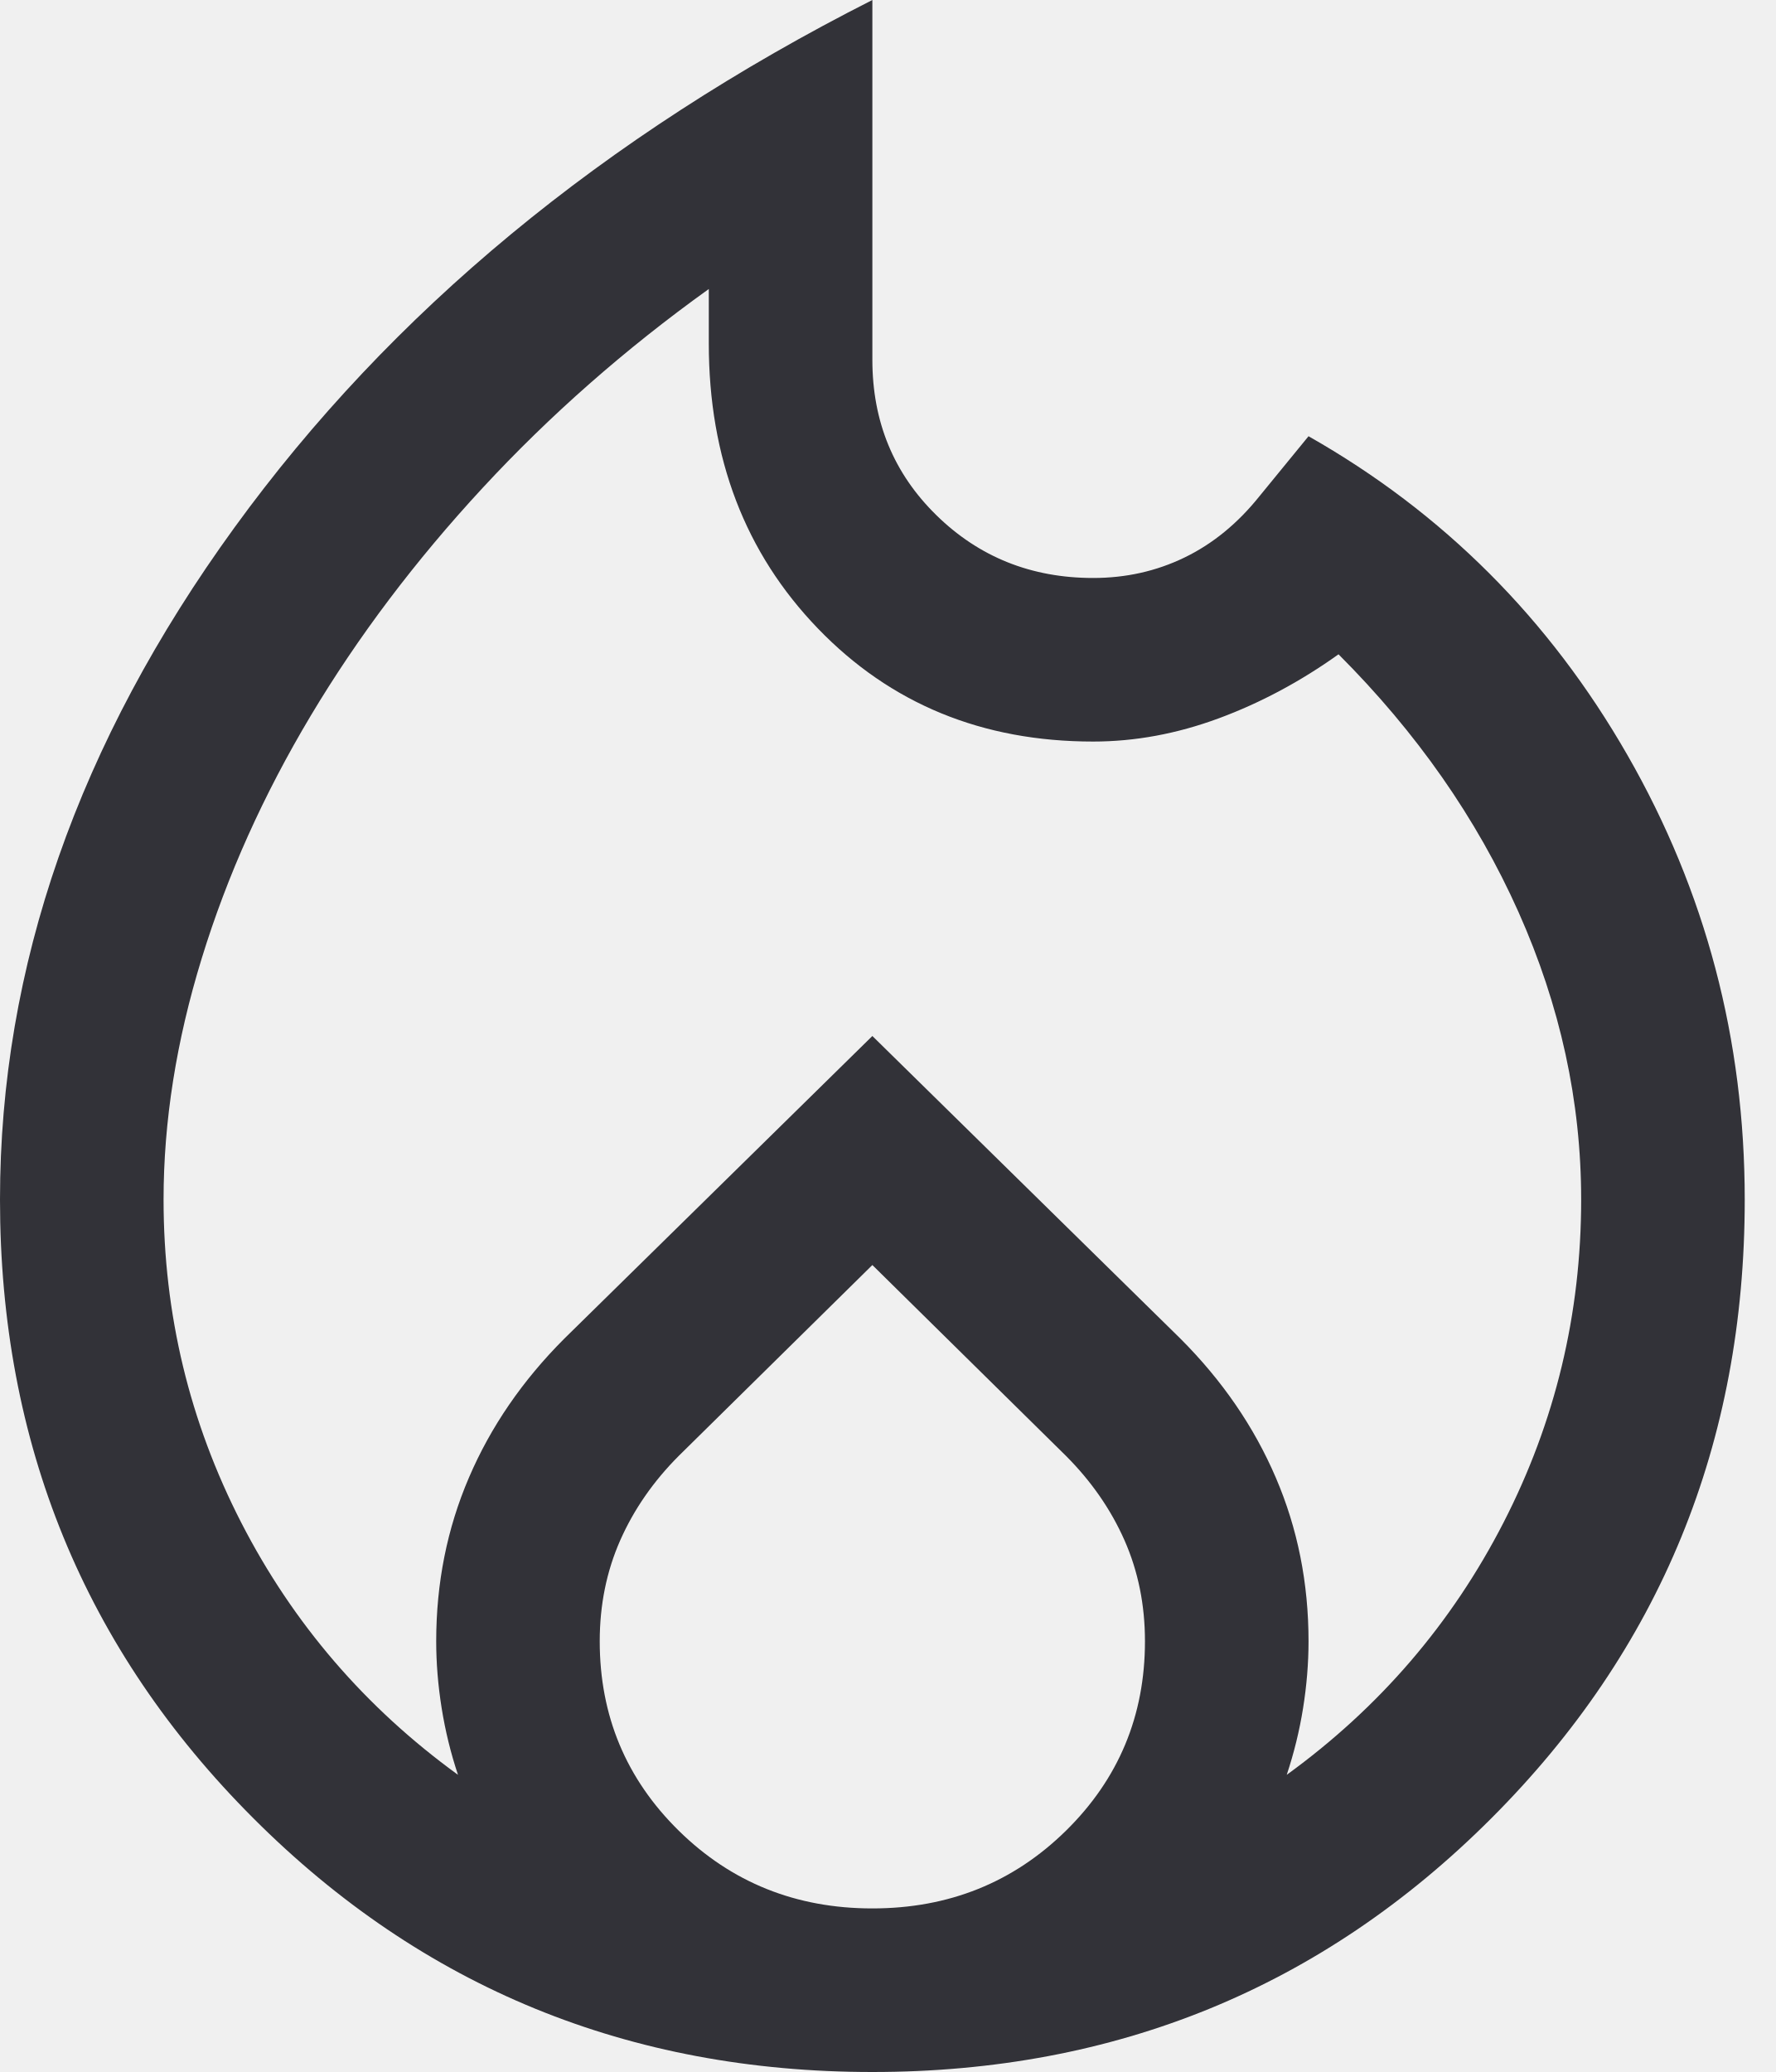
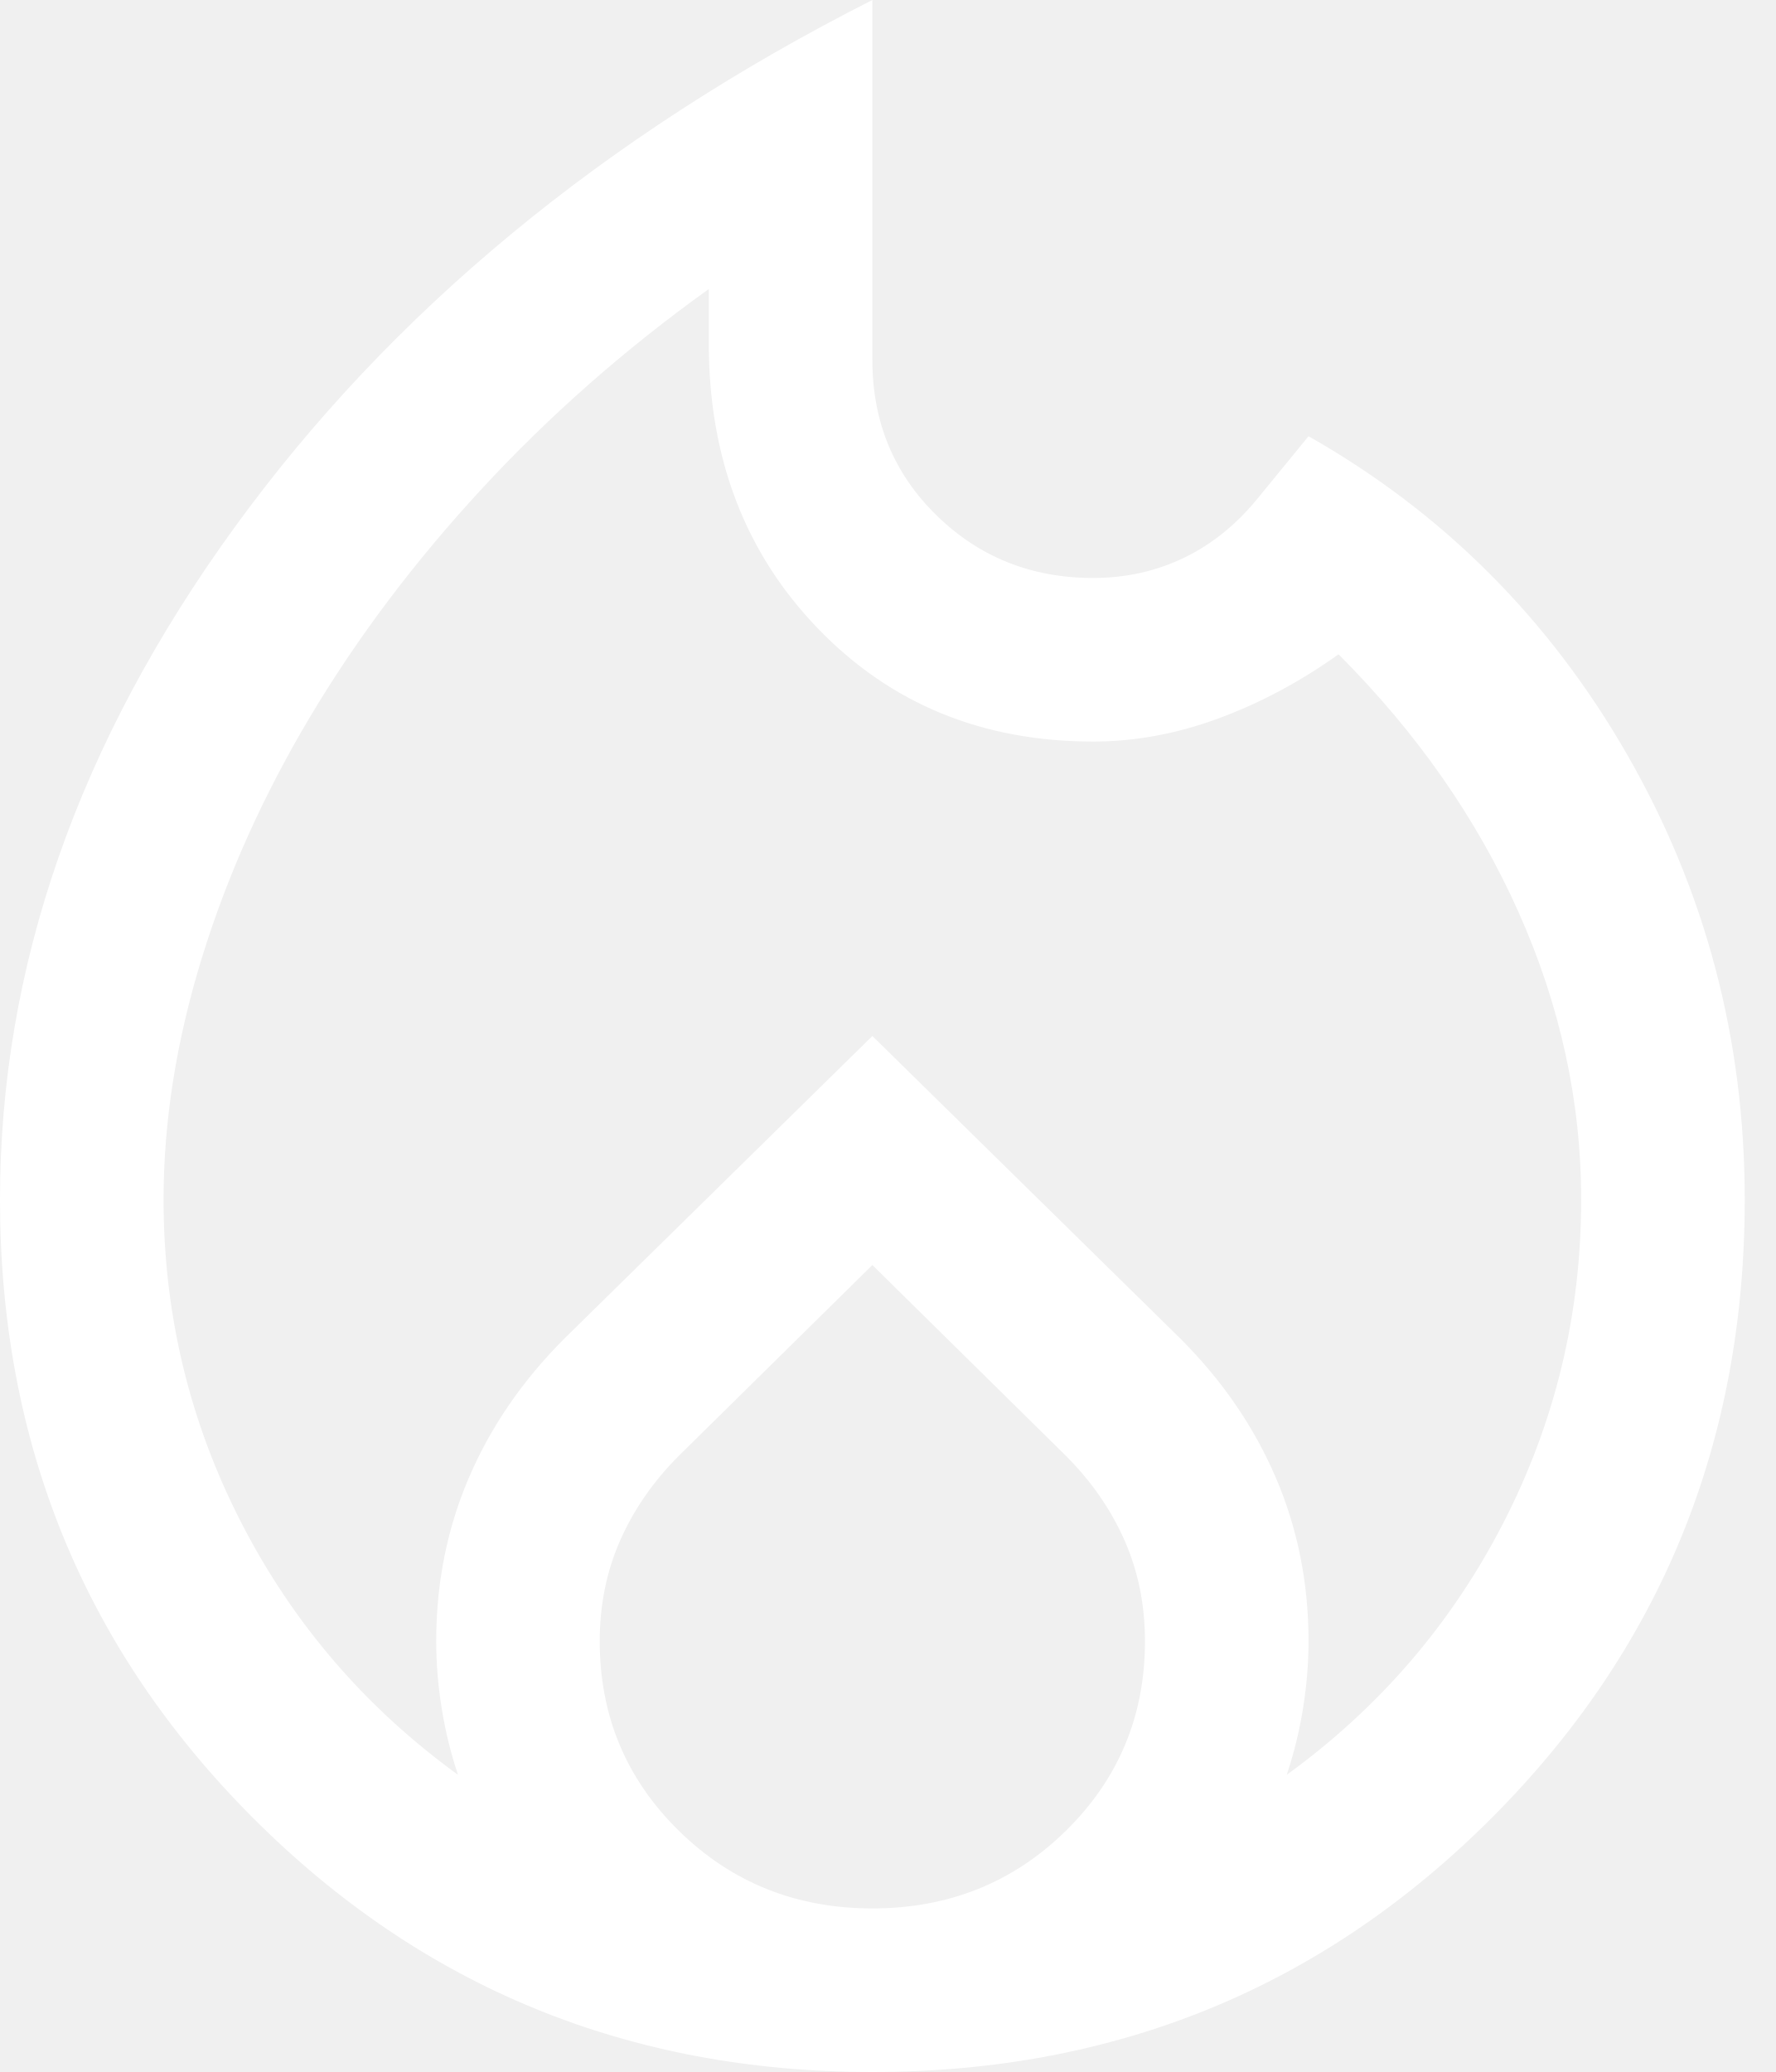
<svg xmlns="http://www.w3.org/2000/svg" width="48" height="56" viewBox="0 0 48 56" fill="none">
-   <path d="M4.421 32.421C4.421 35.516 5.121 38.426 6.521 41.153C7.921 43.879 9.874 46.151 12.379 47.968C12.182 47.379 12.035 46.777 11.937 46.163C11.839 45.549 11.79 44.947 11.79 44.358C11.79 42.786 12.084 41.312 12.674 39.937C13.263 38.561 14.123 37.309 15.253 36.179L23.579 28L31.905 36.179C33.035 37.309 33.895 38.561 34.484 39.937C35.074 41.312 35.368 42.786 35.368 44.358C35.368 44.947 35.319 45.549 35.221 46.163C35.123 46.777 34.975 47.379 34.779 47.968C37.284 46.151 39.237 43.879 40.637 41.153C42.037 38.426 42.737 35.516 42.737 32.421C42.737 29.768 42.172 27.177 41.042 24.647C39.912 22.117 38.291 19.797 36.179 17.684C35.147 18.421 34.067 18.998 32.937 19.416C31.807 19.833 30.677 20.042 29.547 20.042C26.551 20.042 24.07 19.023 22.105 16.984C20.14 14.946 19.158 12.379 19.158 9.284V7.811C16.898 9.432 14.86 11.225 13.042 13.19C11.225 15.154 9.677 17.205 8.4 19.342C7.123 21.479 6.14 23.665 5.453 25.9C4.765 28.135 4.421 30.309 4.421 32.421ZM23.579 34.19L18.347 39.347C17.66 40.035 17.132 40.797 16.763 41.632C16.395 42.467 16.21 43.375 16.21 44.358C16.21 46.372 16.923 48.079 18.347 49.479C19.772 50.879 21.516 51.579 23.579 51.579C25.642 51.579 27.386 50.879 28.811 49.479C30.235 48.079 30.947 46.372 30.947 44.358C30.947 43.375 30.763 42.467 30.395 41.632C30.026 40.797 29.498 40.035 28.811 39.347L23.579 34.19ZM23.579 0V9.726C23.579 11.396 24.156 12.796 25.311 13.926C26.465 15.056 27.877 15.621 29.547 15.621C30.432 15.621 31.254 15.437 32.016 15.068C32.777 14.7 33.453 14.147 34.042 13.411L35.368 11.79C39.004 13.853 41.877 16.726 43.989 20.41C46.102 24.095 47.158 28.098 47.158 32.421C47.158 39.004 44.874 44.579 40.305 49.147C35.737 53.716 30.161 56 23.579 56C16.997 56 11.421 53.716 6.853 49.147C2.284 44.579 0 39.004 0 32.421C0 26.133 2.112 20.079 6.337 14.258C10.561 8.437 16.309 3.684 23.579 0Z" fill="#323238" />
+   <path d="M4.421 32.421C4.421 35.516 5.121 38.426 6.521 41.153C7.921 43.879 9.874 46.151 12.379 47.968C12.182 47.379 12.035 46.777 11.937 46.163C11.839 45.549 11.79 44.947 11.79 44.358C11.79 42.786 12.084 41.312 12.674 39.937C13.263 38.561 14.123 37.309 15.253 36.179L23.579 28L31.905 36.179C33.035 37.309 33.895 38.561 34.484 39.937C35.074 41.312 35.368 42.786 35.368 44.358C35.368 44.947 35.319 45.549 35.221 46.163C35.123 46.777 34.975 47.379 34.779 47.968C37.284 46.151 39.237 43.879 40.637 41.153C42.037 38.426 42.737 35.516 42.737 32.421C42.737 29.768 42.172 27.177 41.042 24.647C39.912 22.117 38.291 19.797 36.179 17.684C35.147 18.421 34.067 18.998 32.937 19.416C31.807 19.833 30.677 20.042 29.547 20.042C26.551 20.042 24.07 19.023 22.105 16.984C20.14 14.946 19.158 12.379 19.158 9.284V7.811C16.898 9.432 14.86 11.225 13.042 13.19C11.225 15.154 9.677 17.205 8.4 19.342C7.123 21.479 6.14 23.665 5.453 25.9C4.765 28.135 4.421 30.309 4.421 32.421ZM23.579 34.19L18.347 39.347C17.66 40.035 17.132 40.797 16.763 41.632C16.395 42.467 16.21 43.375 16.21 44.358C16.21 46.372 16.923 48.079 18.347 49.479C19.772 50.879 21.516 51.579 23.579 51.579C25.642 51.579 27.386 50.879 28.811 49.479C30.235 48.079 30.947 46.372 30.947 44.358C30.947 43.375 30.763 42.467 30.395 41.632C30.026 40.797 29.498 40.035 28.811 39.347L23.579 34.19ZM23.579 0V9.726C23.579 11.396 24.156 12.796 25.311 13.926C26.465 15.056 27.877 15.621 29.547 15.621C30.432 15.621 31.254 15.437 32.016 15.068C32.777 14.7 33.453 14.147 34.042 13.411L35.368 11.79C39.004 13.853 41.877 16.726 43.989 20.41C46.102 24.095 47.158 28.098 47.158 32.421C47.158 39.004 44.874 44.579 40.305 49.147C35.737 53.716 30.161 56 23.579 56C16.997 56 11.421 53.716 6.853 49.147C2.284 44.579 0 39.004 0 32.421C0 26.133 2.112 20.079 6.337 14.258C10.561 8.437 16.309 3.684 23.579 0Z" fill="#FFFFFF" />
</svg>
